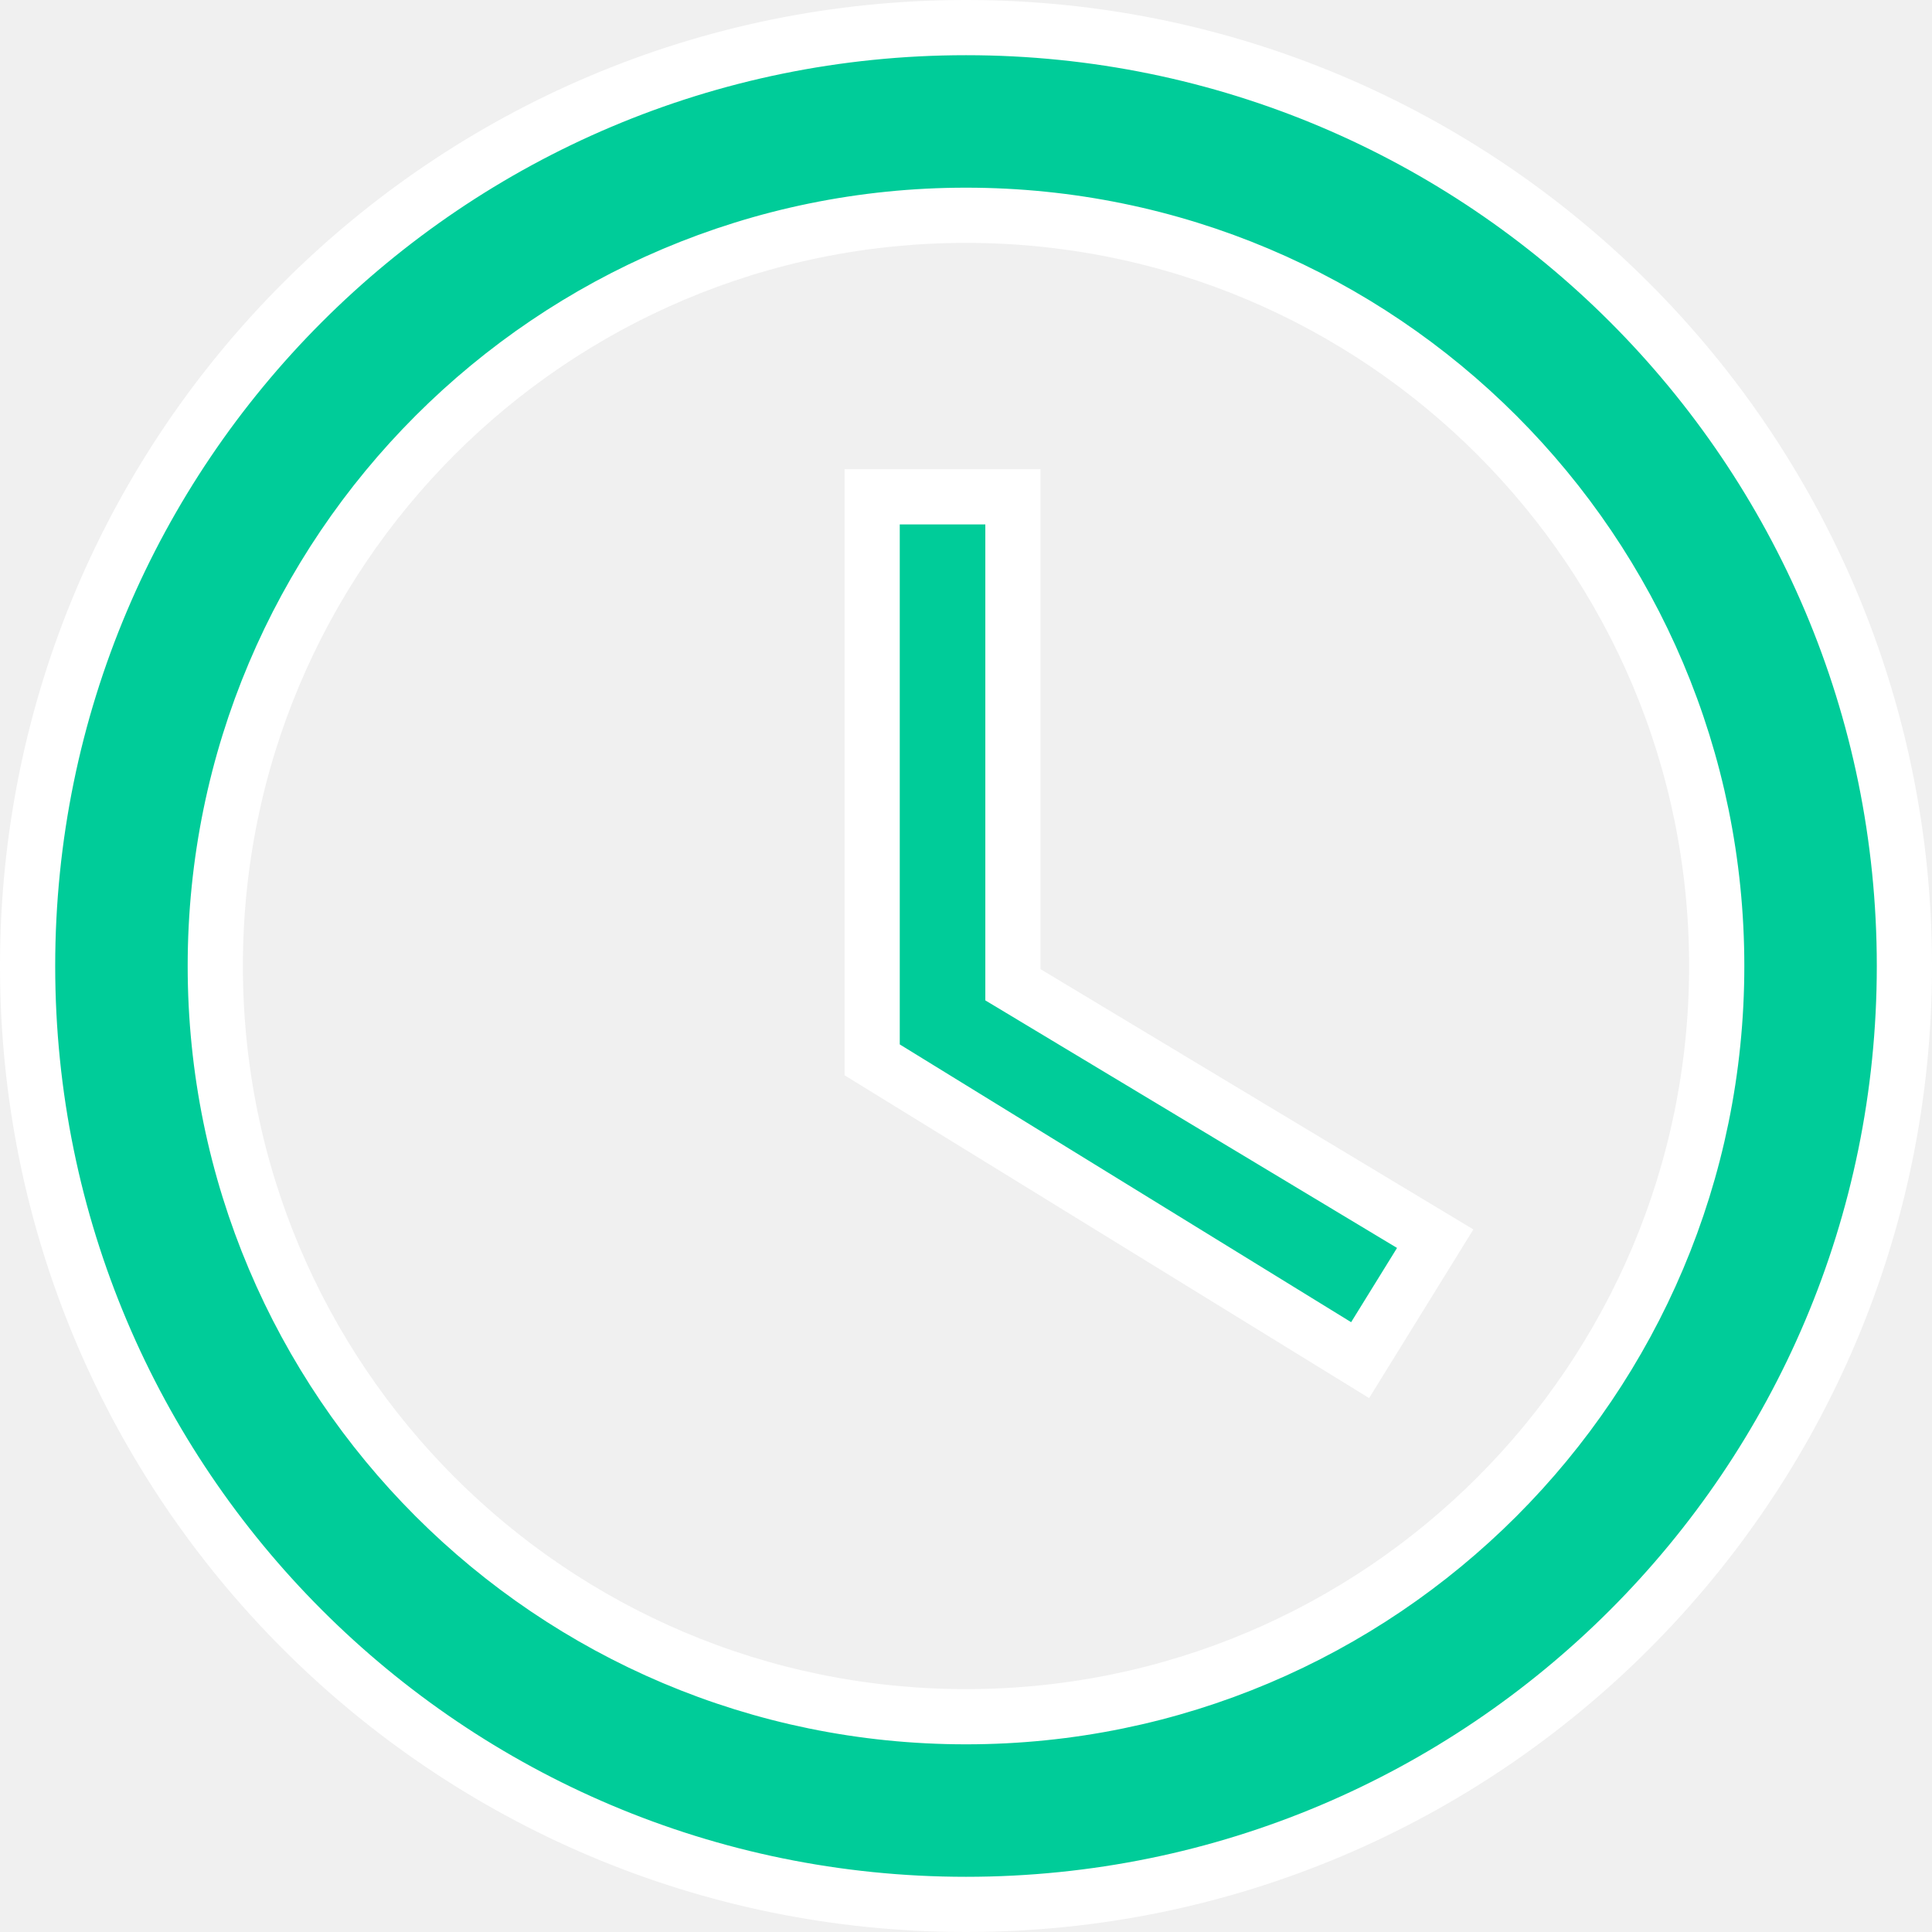
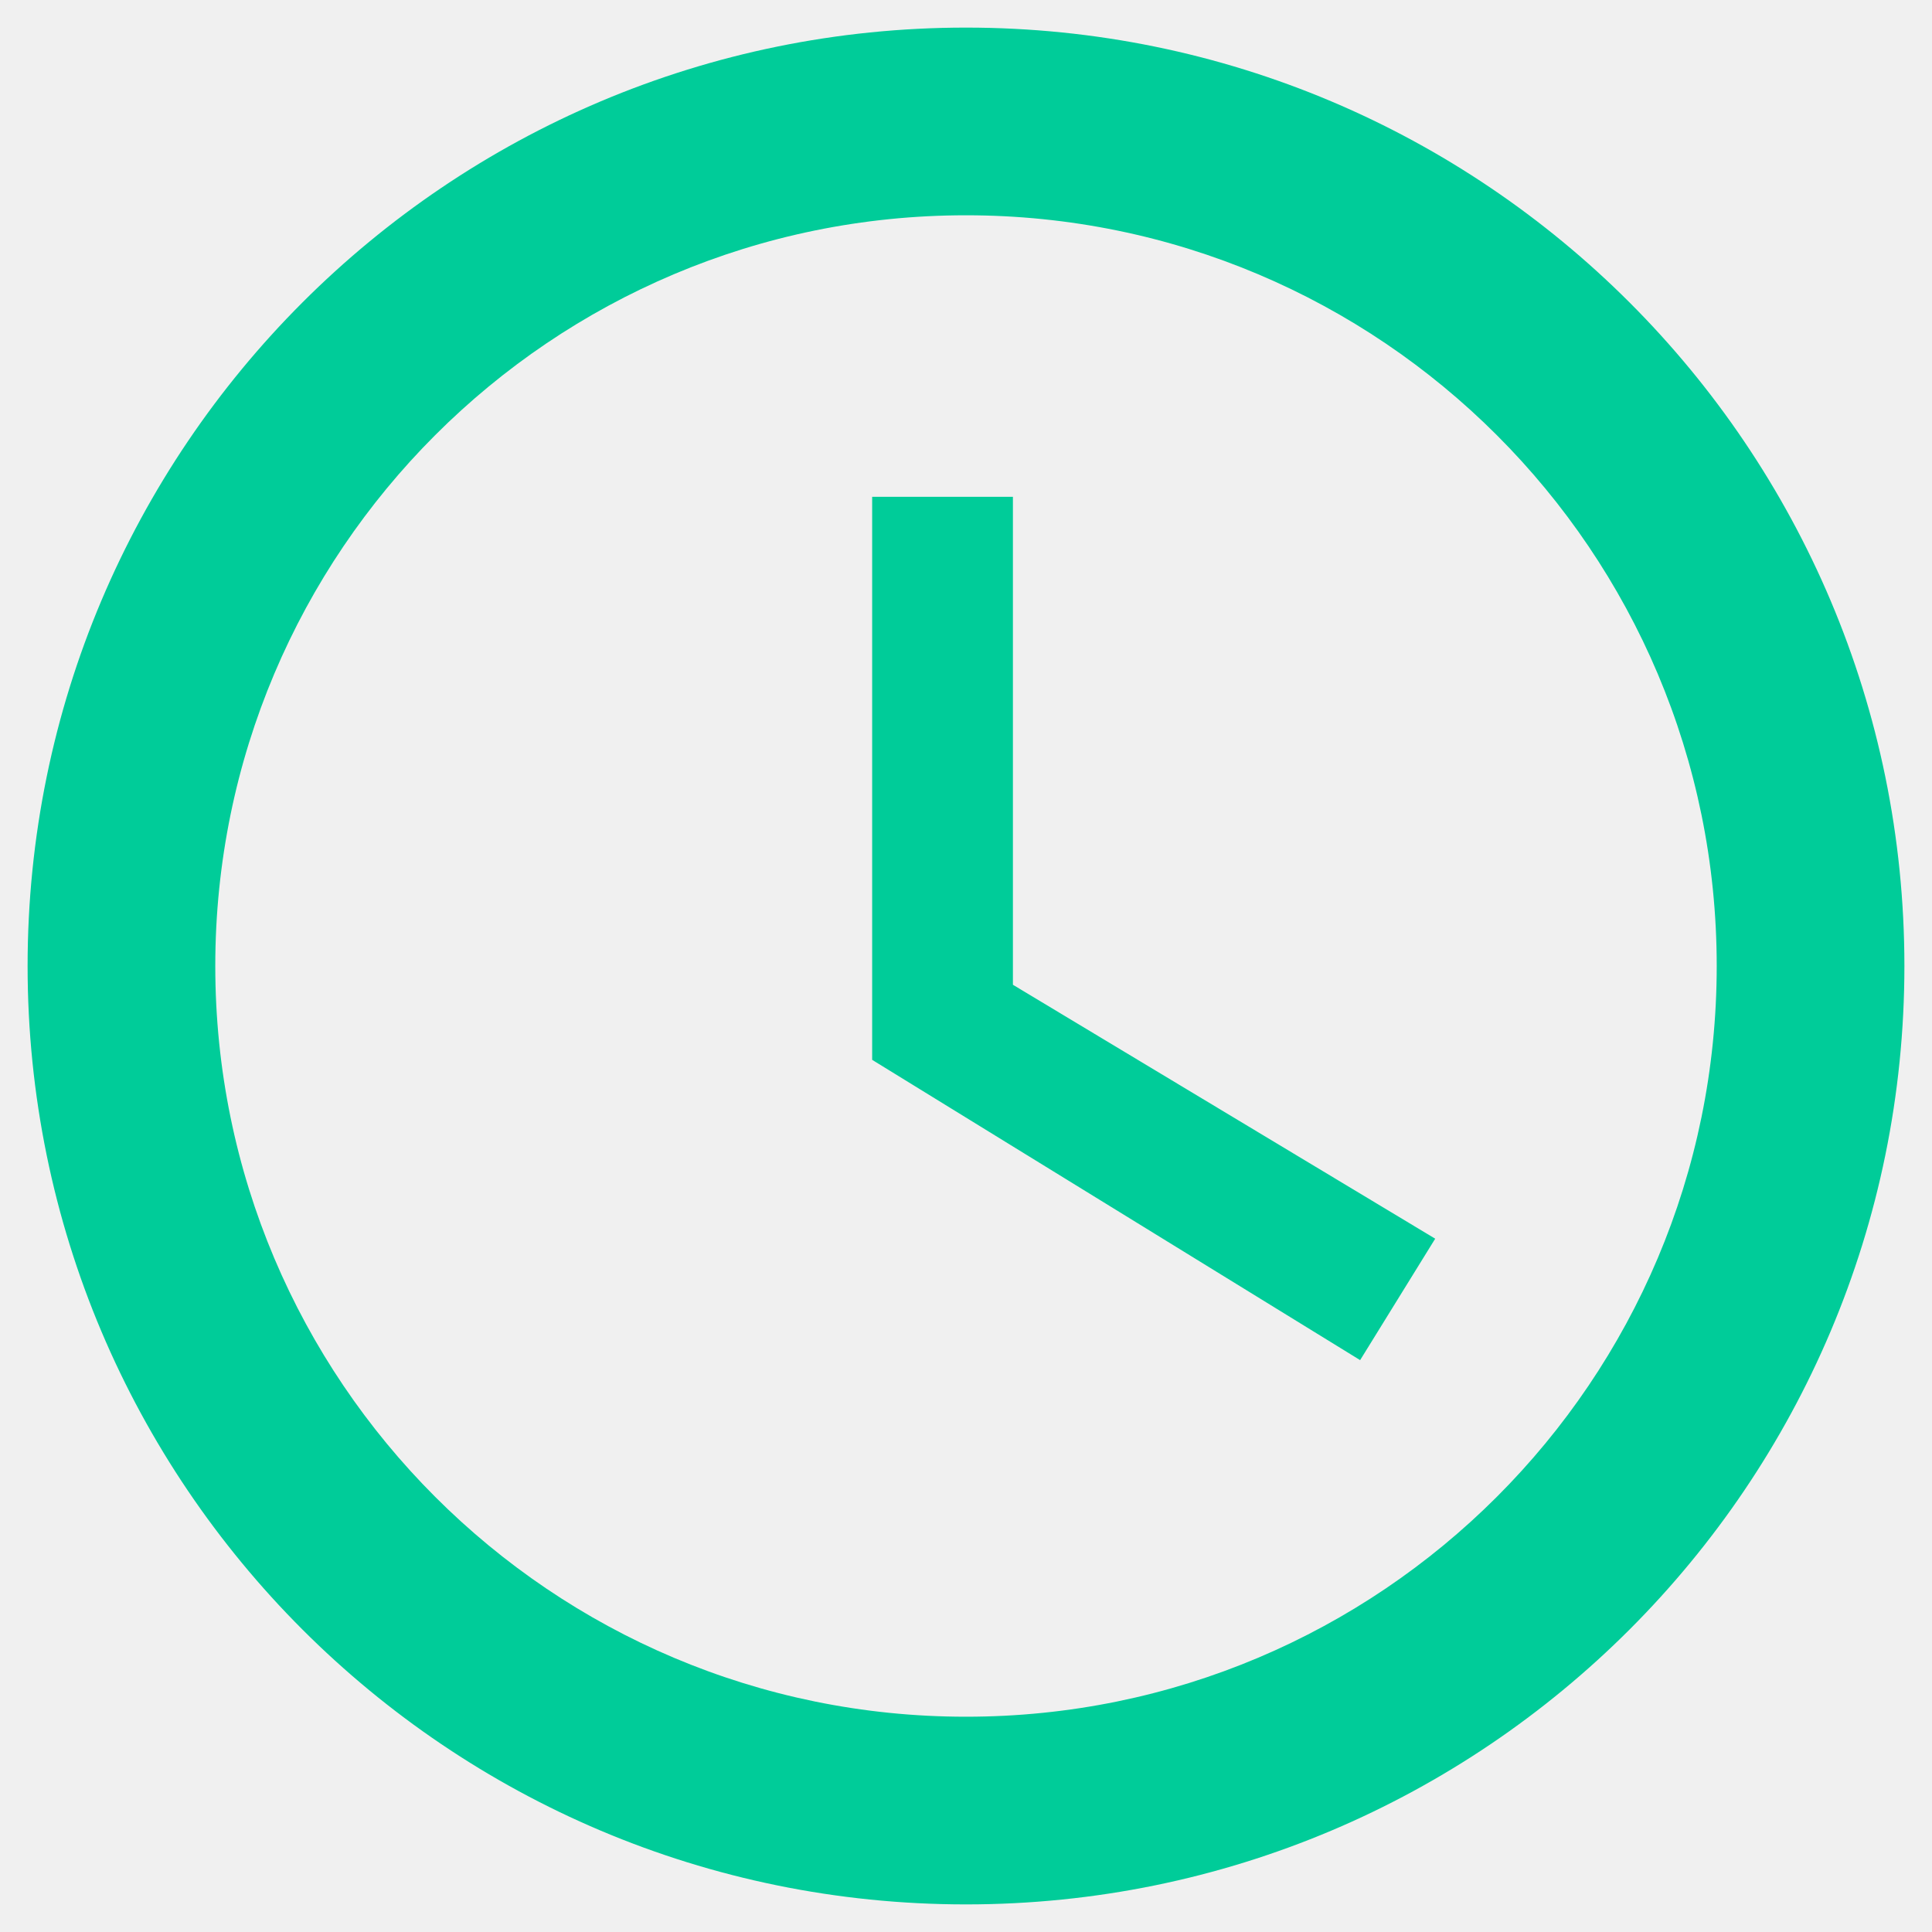
<svg xmlns="http://www.w3.org/2000/svg" width="17.5" height="17.5" viewBox="0 0 17.5 17.5">
-   <path id="clock" d="M8.5,0A8.5,8.5,0,1,0,17,8.5,8.5,8.5,0,0,0,8.5,0Zm0,15.3a6.8,6.8,0,1,1,6.8-6.8,6.8,6.8,0,0,1-6.8,6.8ZM8.925,4.25H7.65v5.1l4.42,2.72.68-1.1L8.925,8.67Z" transform="translate(0.25 0.25)" fill="#0c9" stroke="#fff" stroke-width="0.5" />
+   <path id="clock" d="M8.5,0A8.5,8.5,0,1,0,17,8.5,8.5,8.5,0,0,0,8.5,0Zm0,15.3a6.8,6.8,0,1,1,6.8-6.8,6.8,6.8,0,0,1-6.8,6.8ZM8.925,4.25H7.65v5.1l4.42,2.72.68-1.1L8.925,8.67Z" transform="translate(0.25 0.25)" fill="#0c9" stroke="transparent" stroke-width="0.5" />
</svg>
